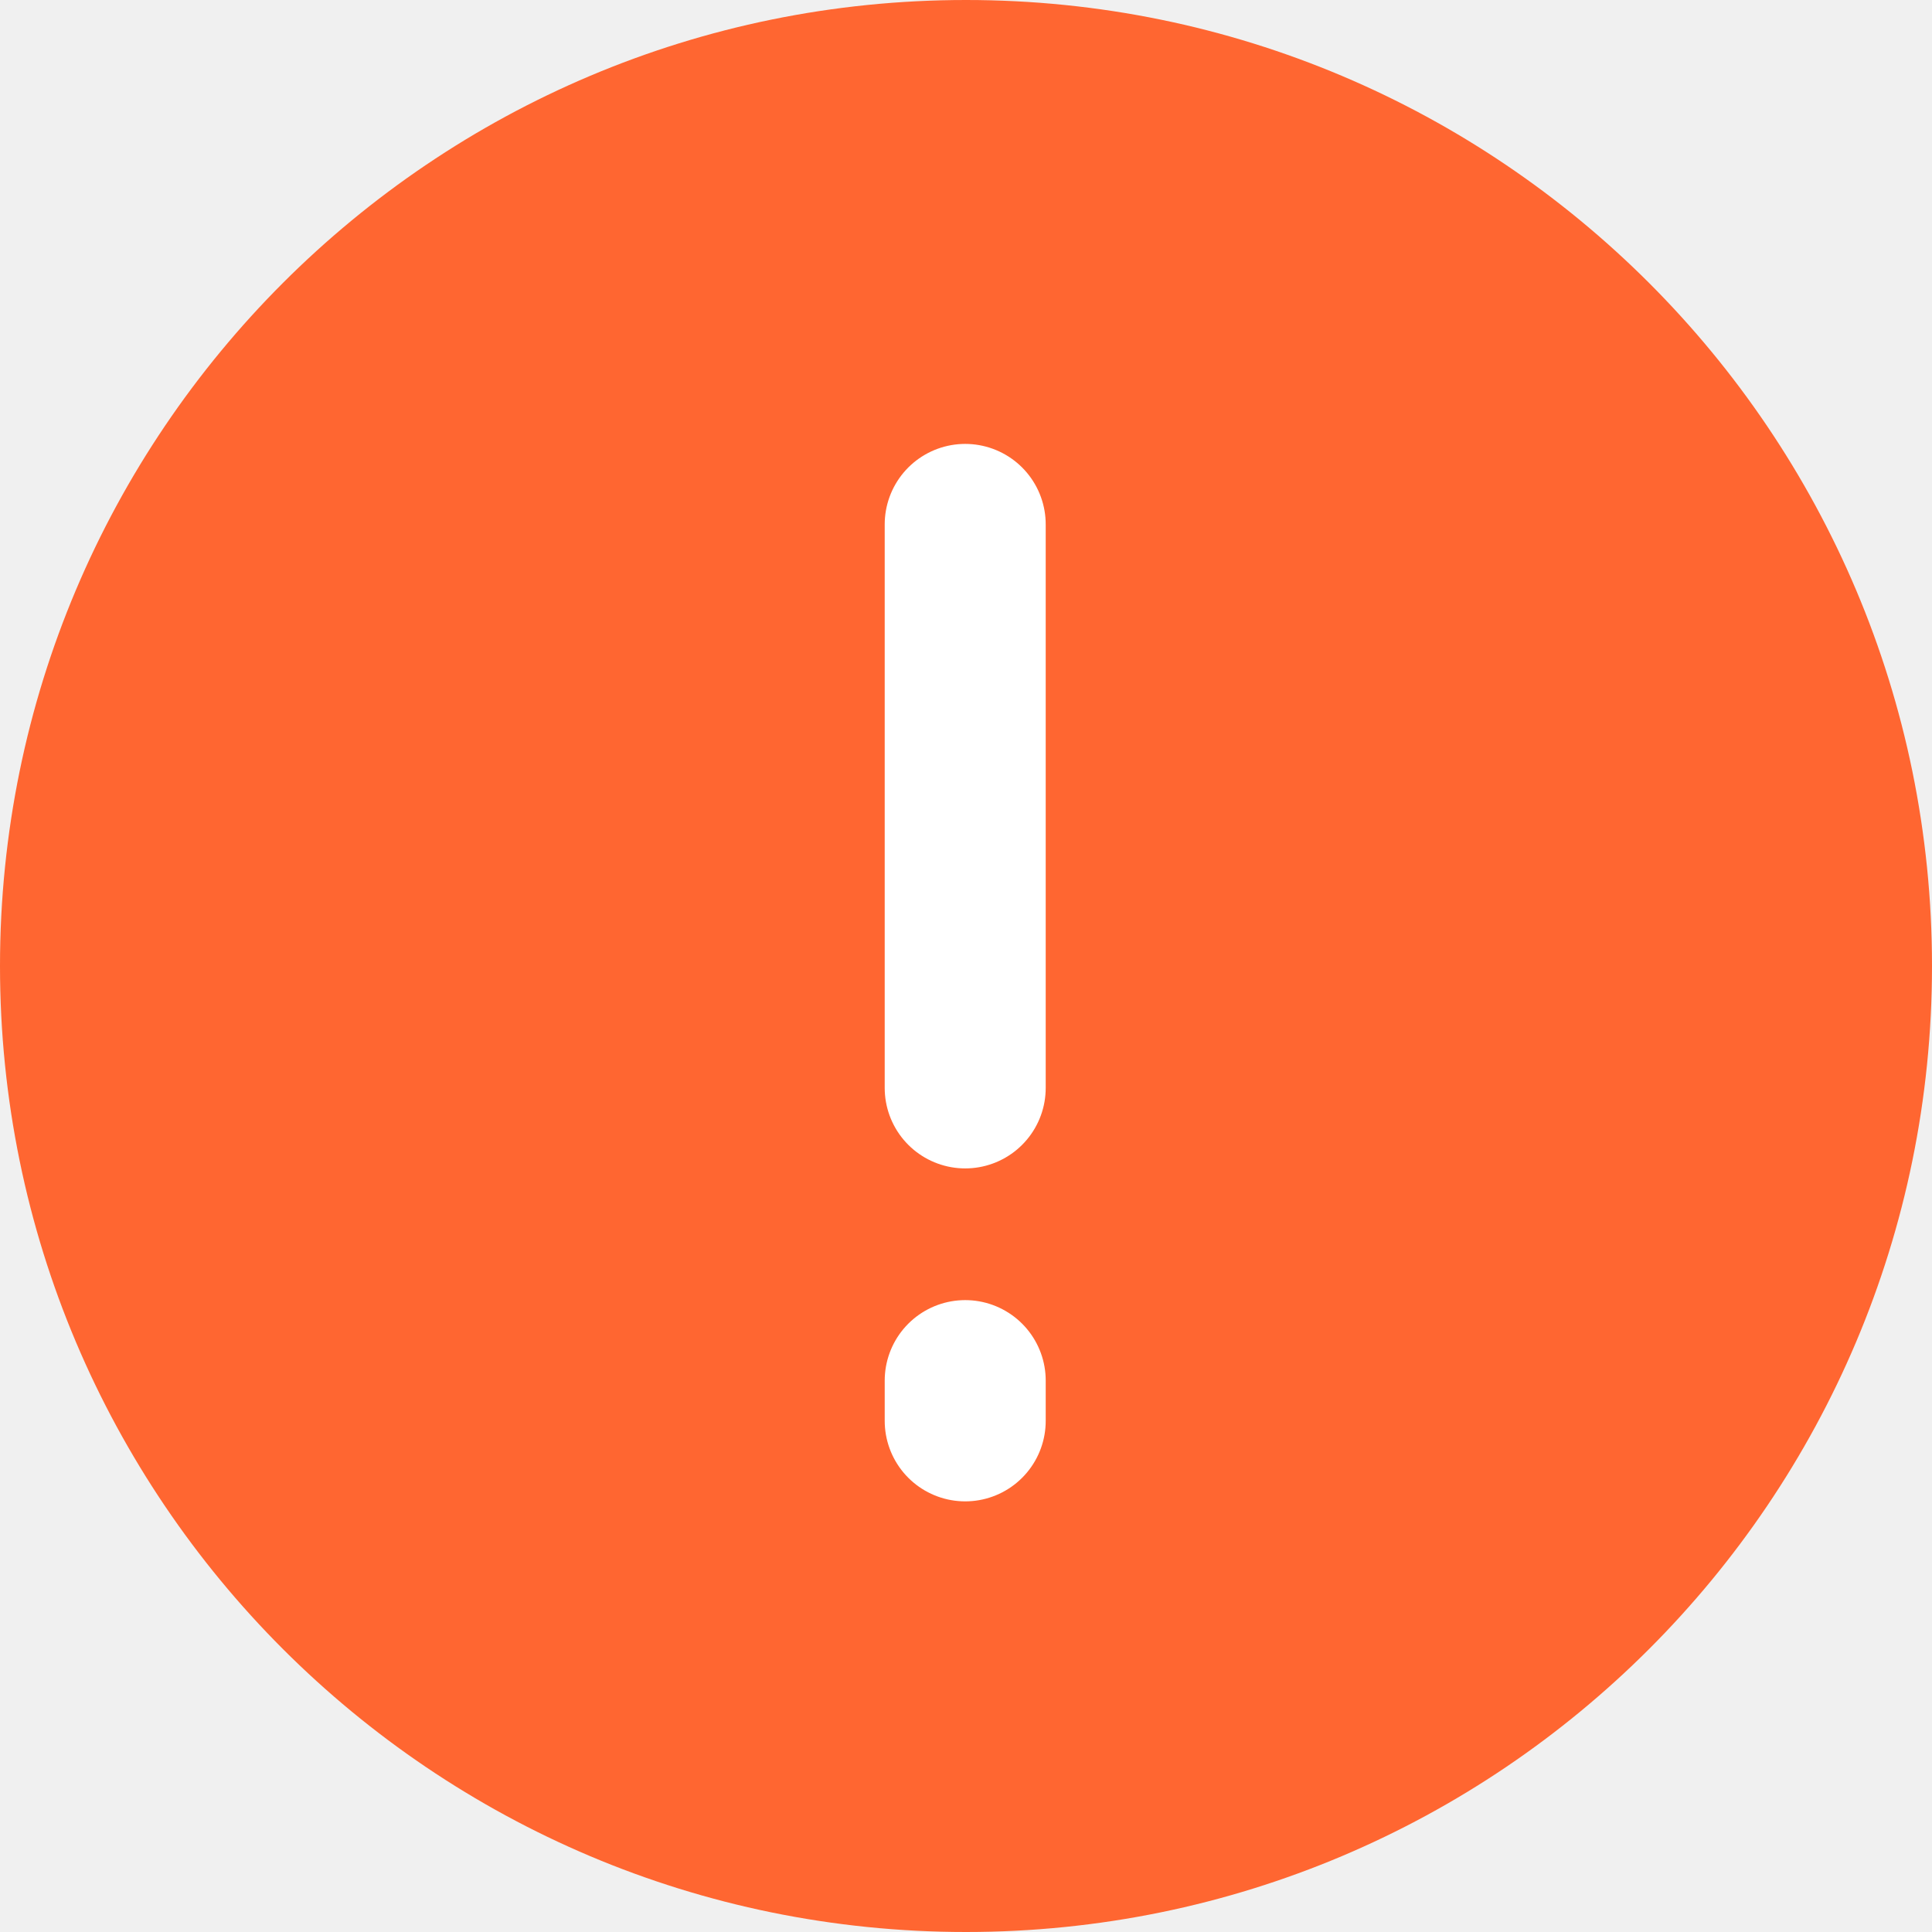
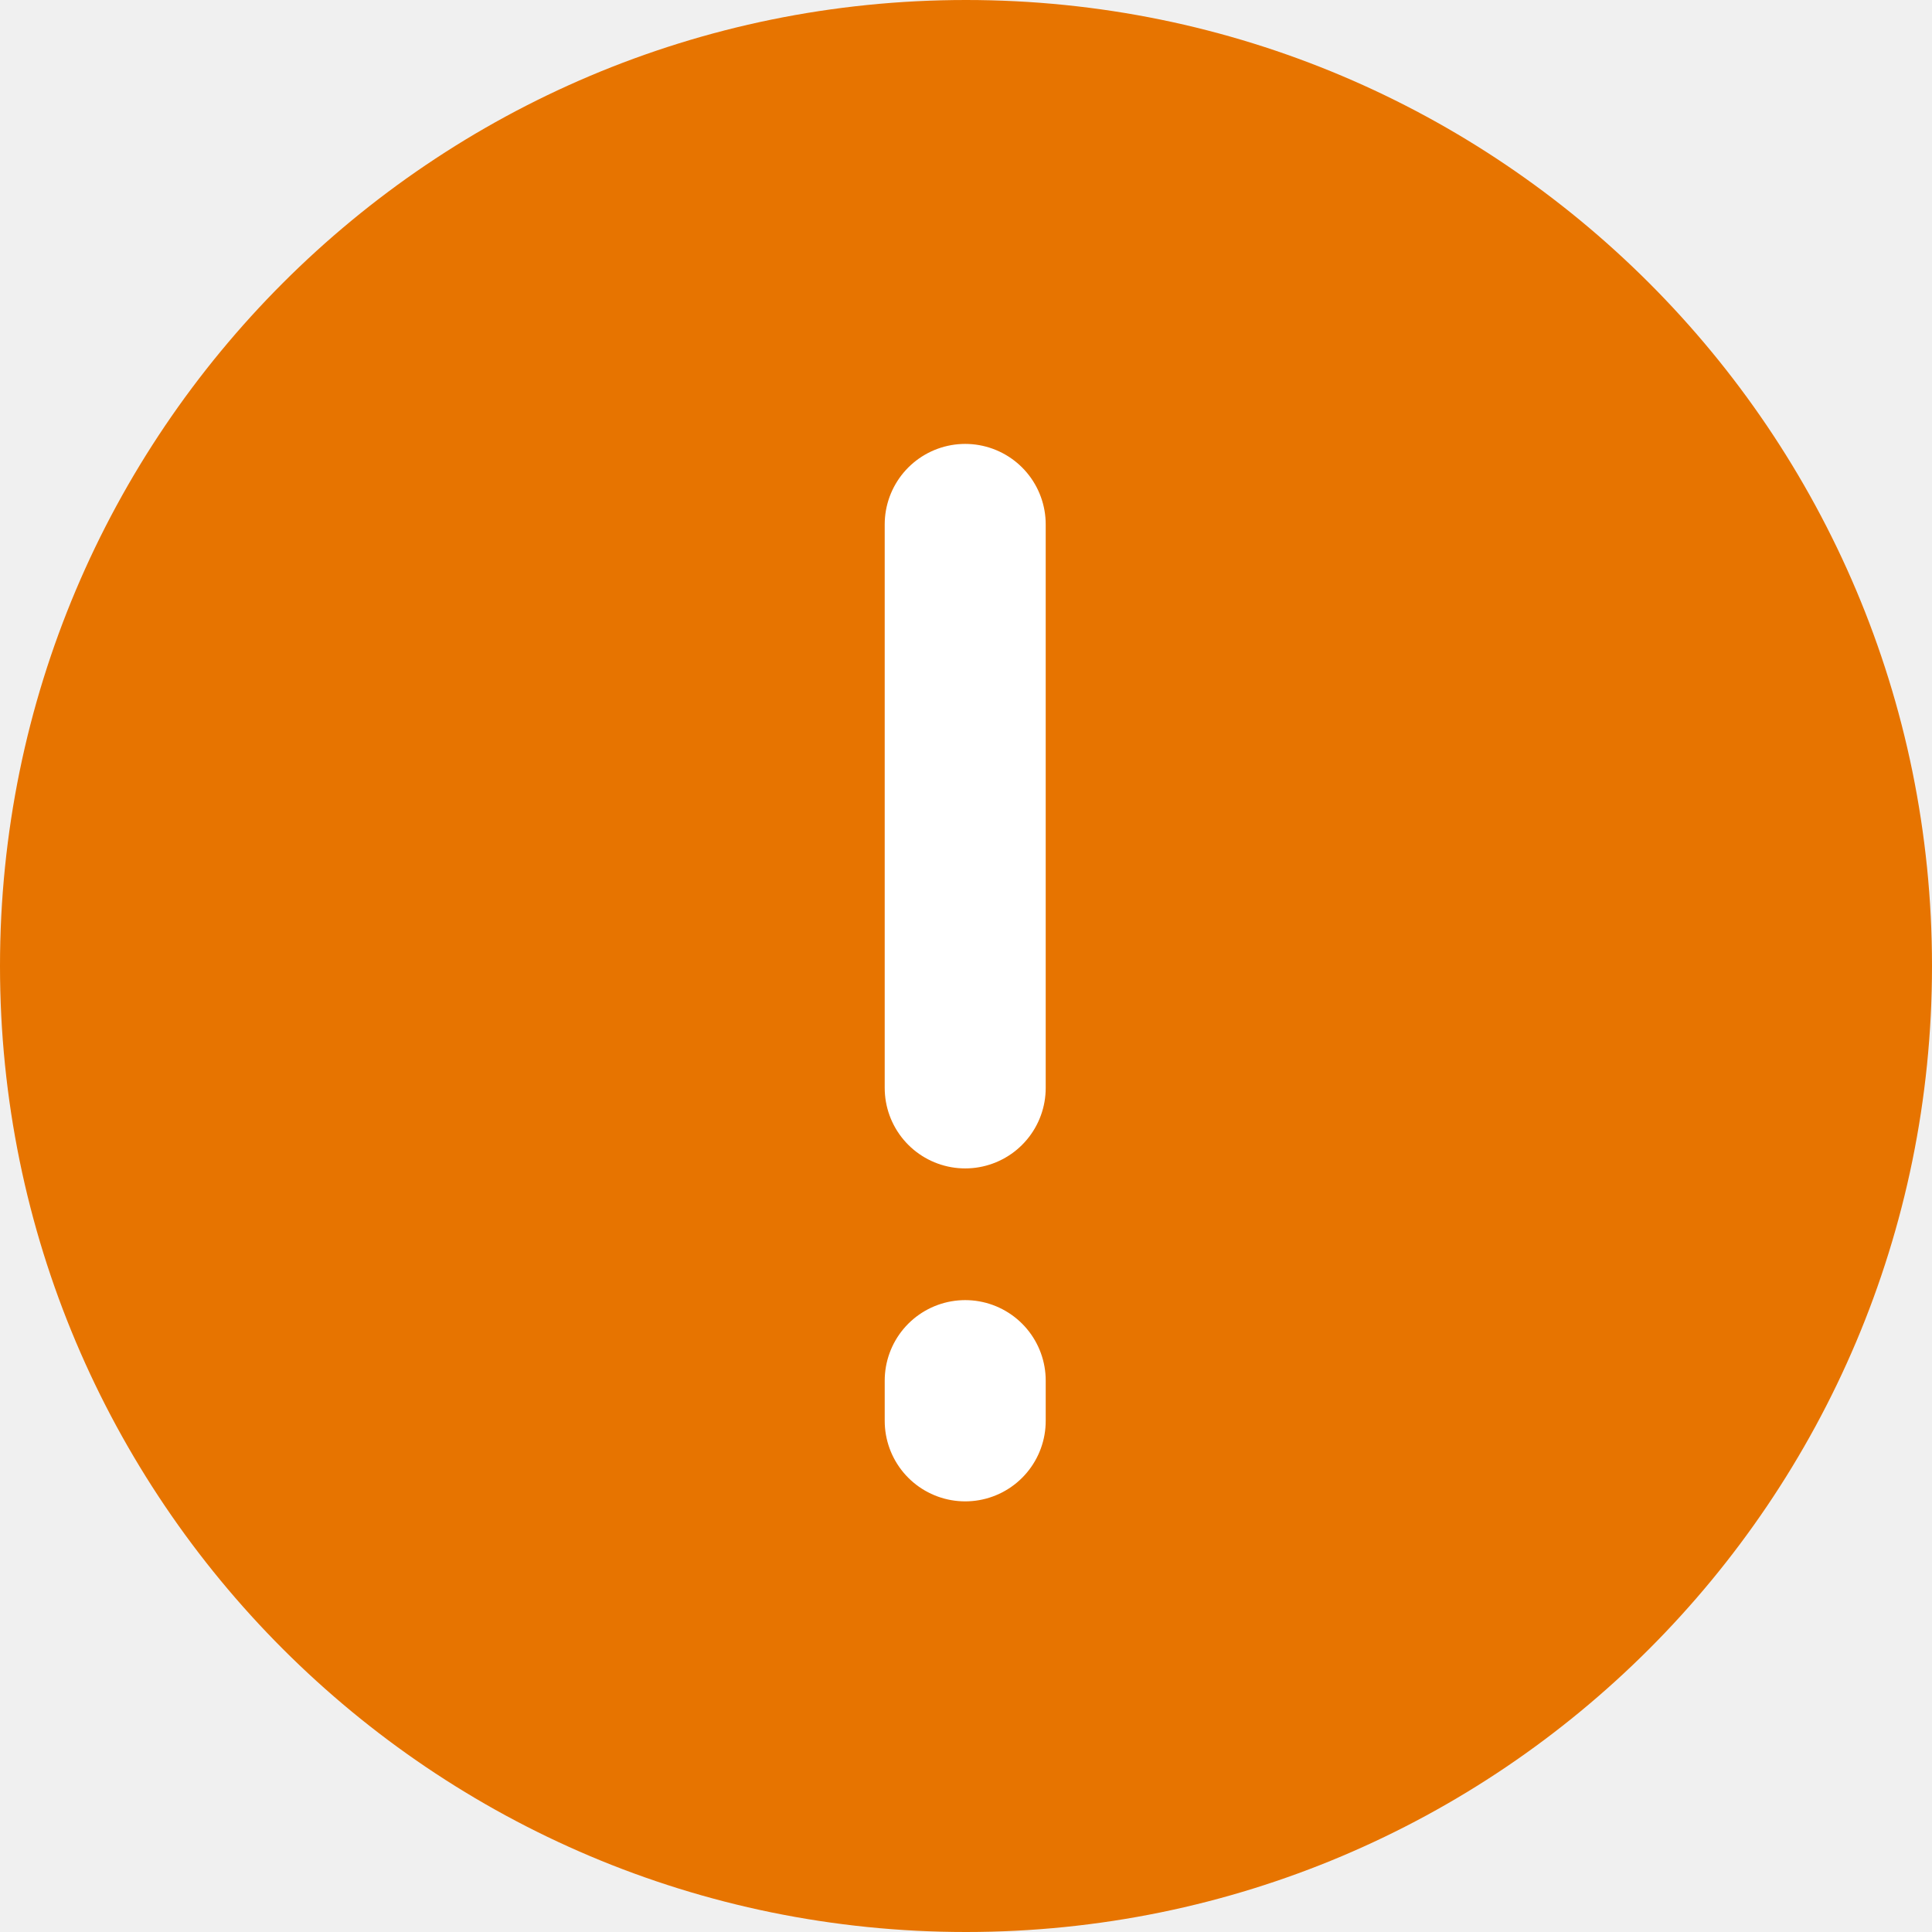
<svg xmlns="http://www.w3.org/2000/svg" width="12" height="12" viewBox="0 0 12 12">
  <g fill="none" fill-rule="evenodd">
    <g>
      <g transform="translate(-972, -1410) translate(972, 1410)">
-         <circle cx="6" cy="6" r="6" fill="#FF6631" />
+         <circle cx="6" cy="6" r="6" fill="#e77400" />
        <g>
          <path d="M0 0H8V8H0z" transform="translate(6, 6) rotate(-90) translate(-6, -6) translate(2, 2) translate(4, 4) rotate(90) translate(-4, -4)" />
          <path stroke="#FFF" stroke-linecap="round" stroke-linejoin="round" d="M4.992 5.745L4.992 2.245" transform="translate(6, 6) rotate(-90) translate(-6, -6) translate(2, 2) translate(4.992367, 3.995433) rotate(90) translate(-4.992367, -3.995433)" />
          <path stroke="#FFF" stroke-linecap="round" stroke-linejoin="round" d="M1.299 4.12L1.299 3.87" transform="translate(6, 6) rotate(-90) translate(-6, -6) translate(2, 2) translate(1.299333, 3.995433) rotate(90) translate(-1.299333, -3.995433)" />
        </g>
      </g>
    </g>
  </g>
</svg>
